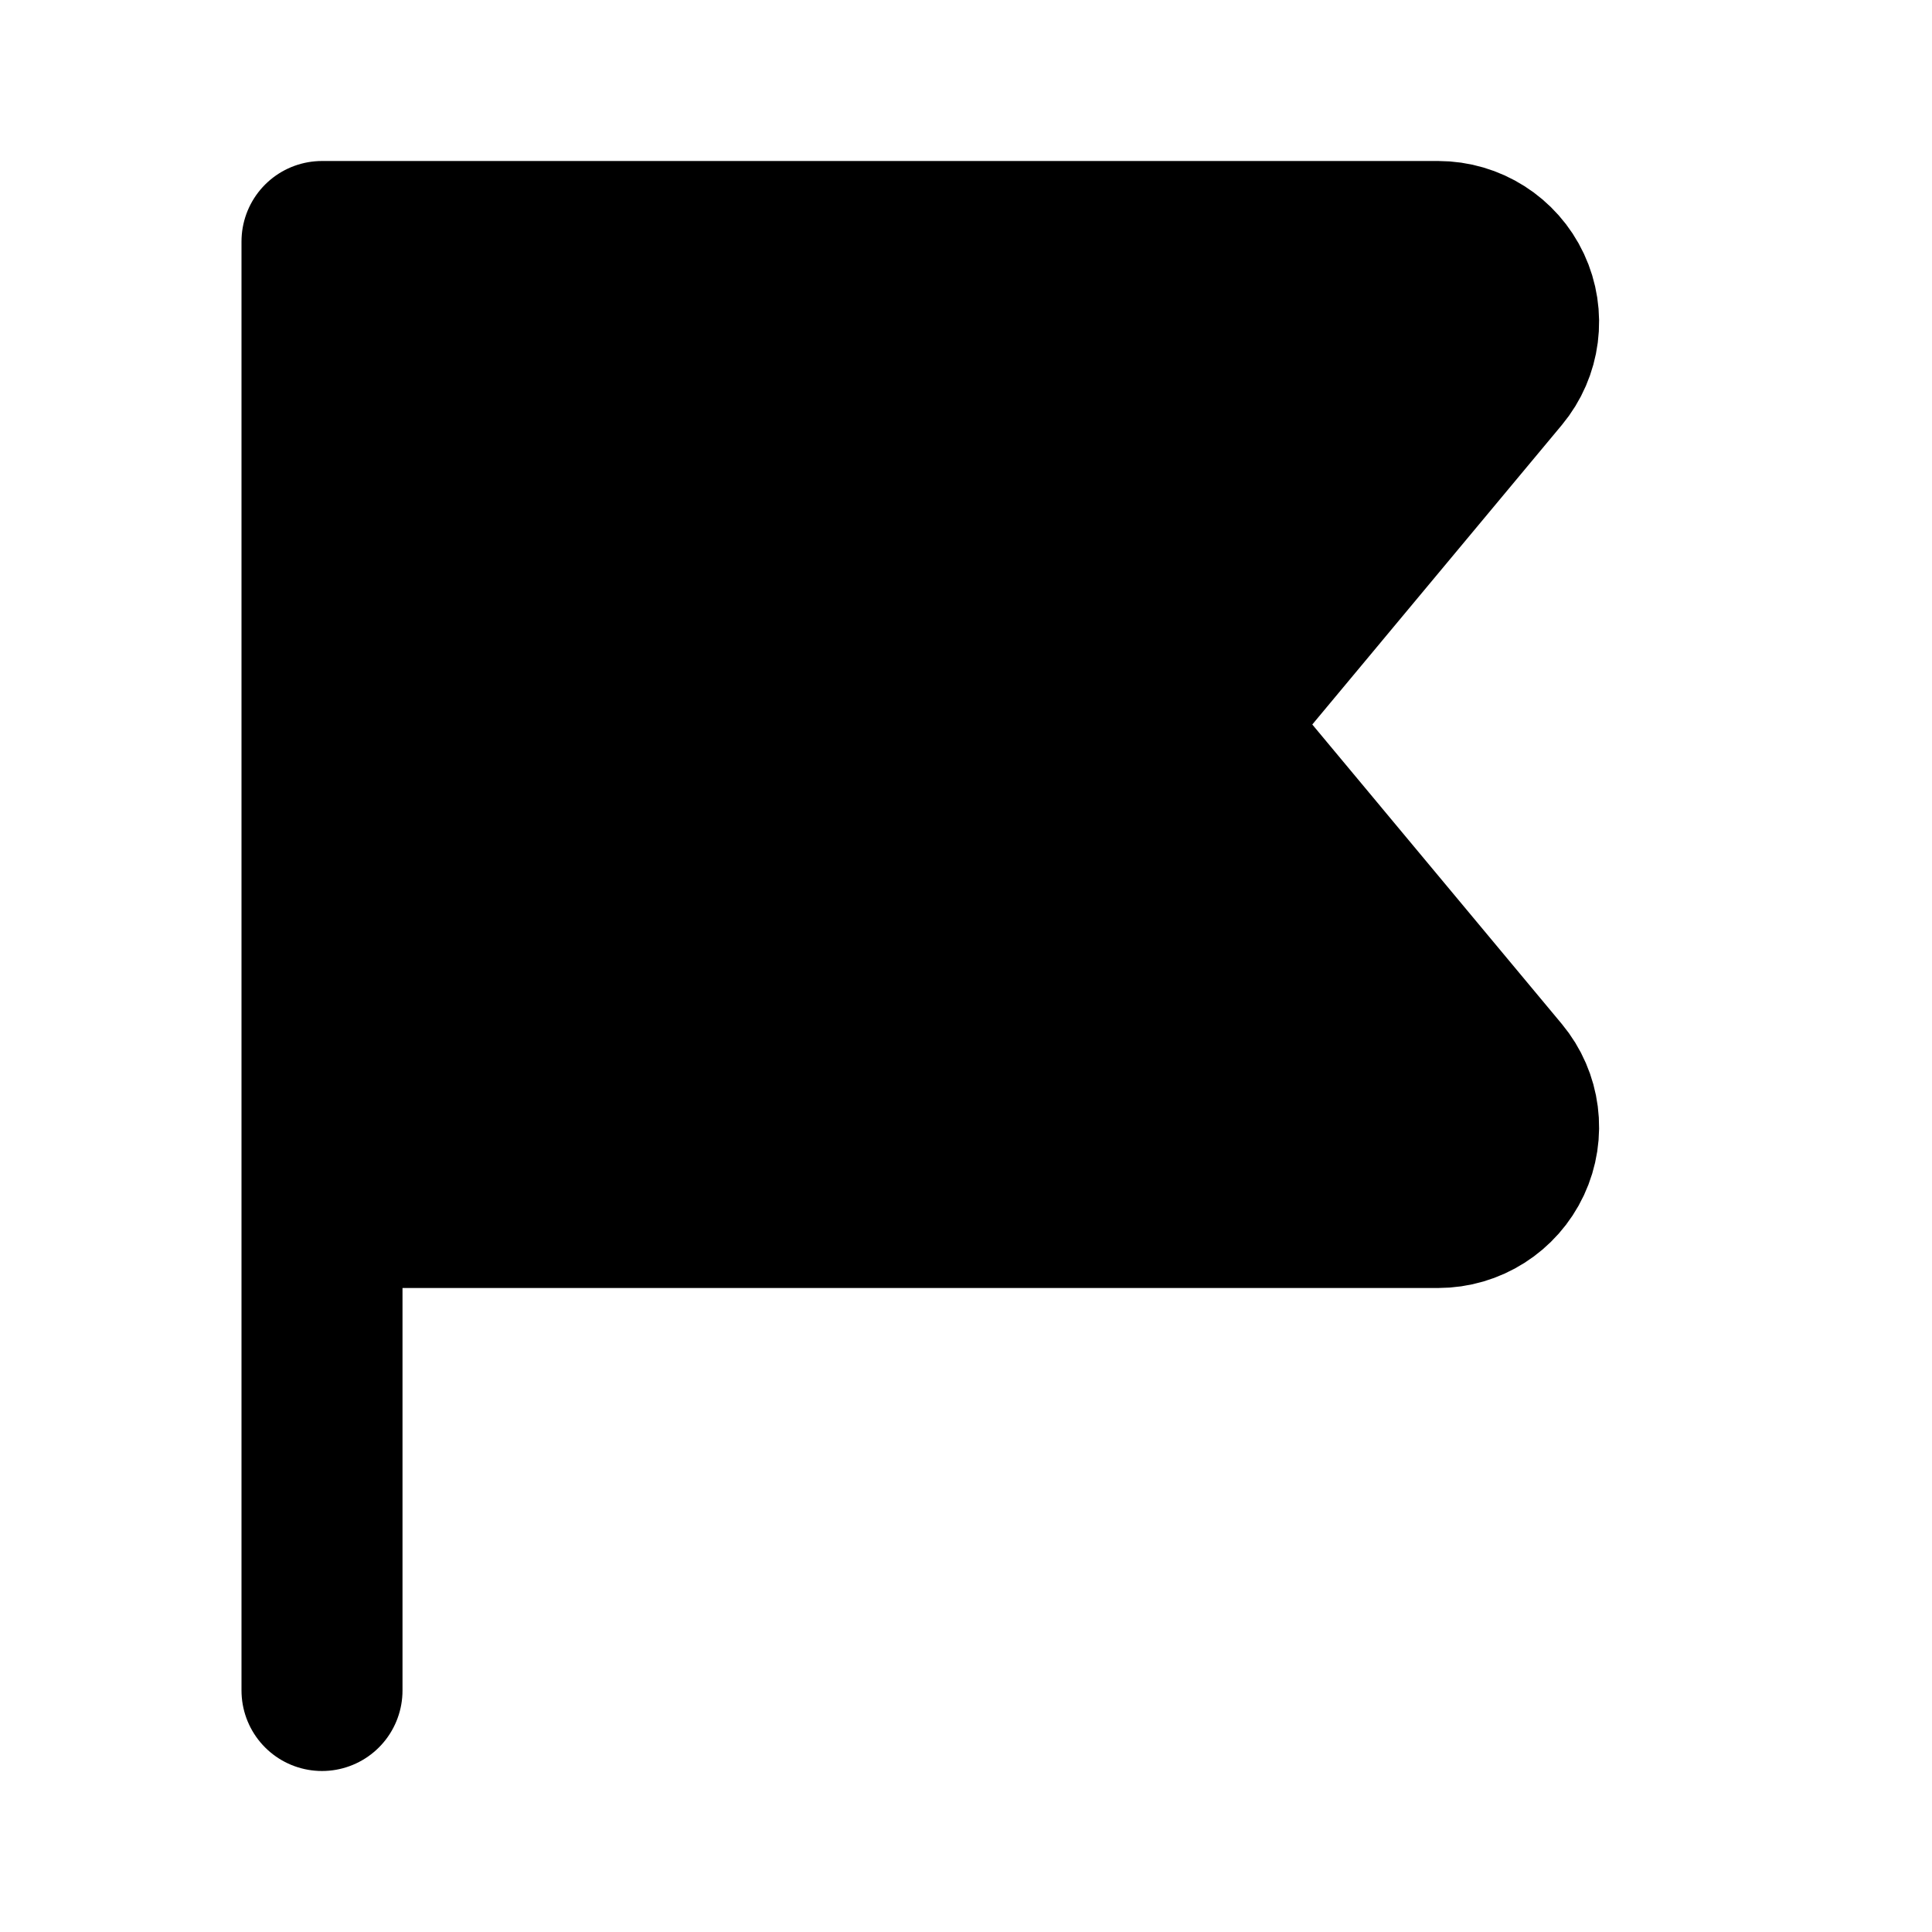
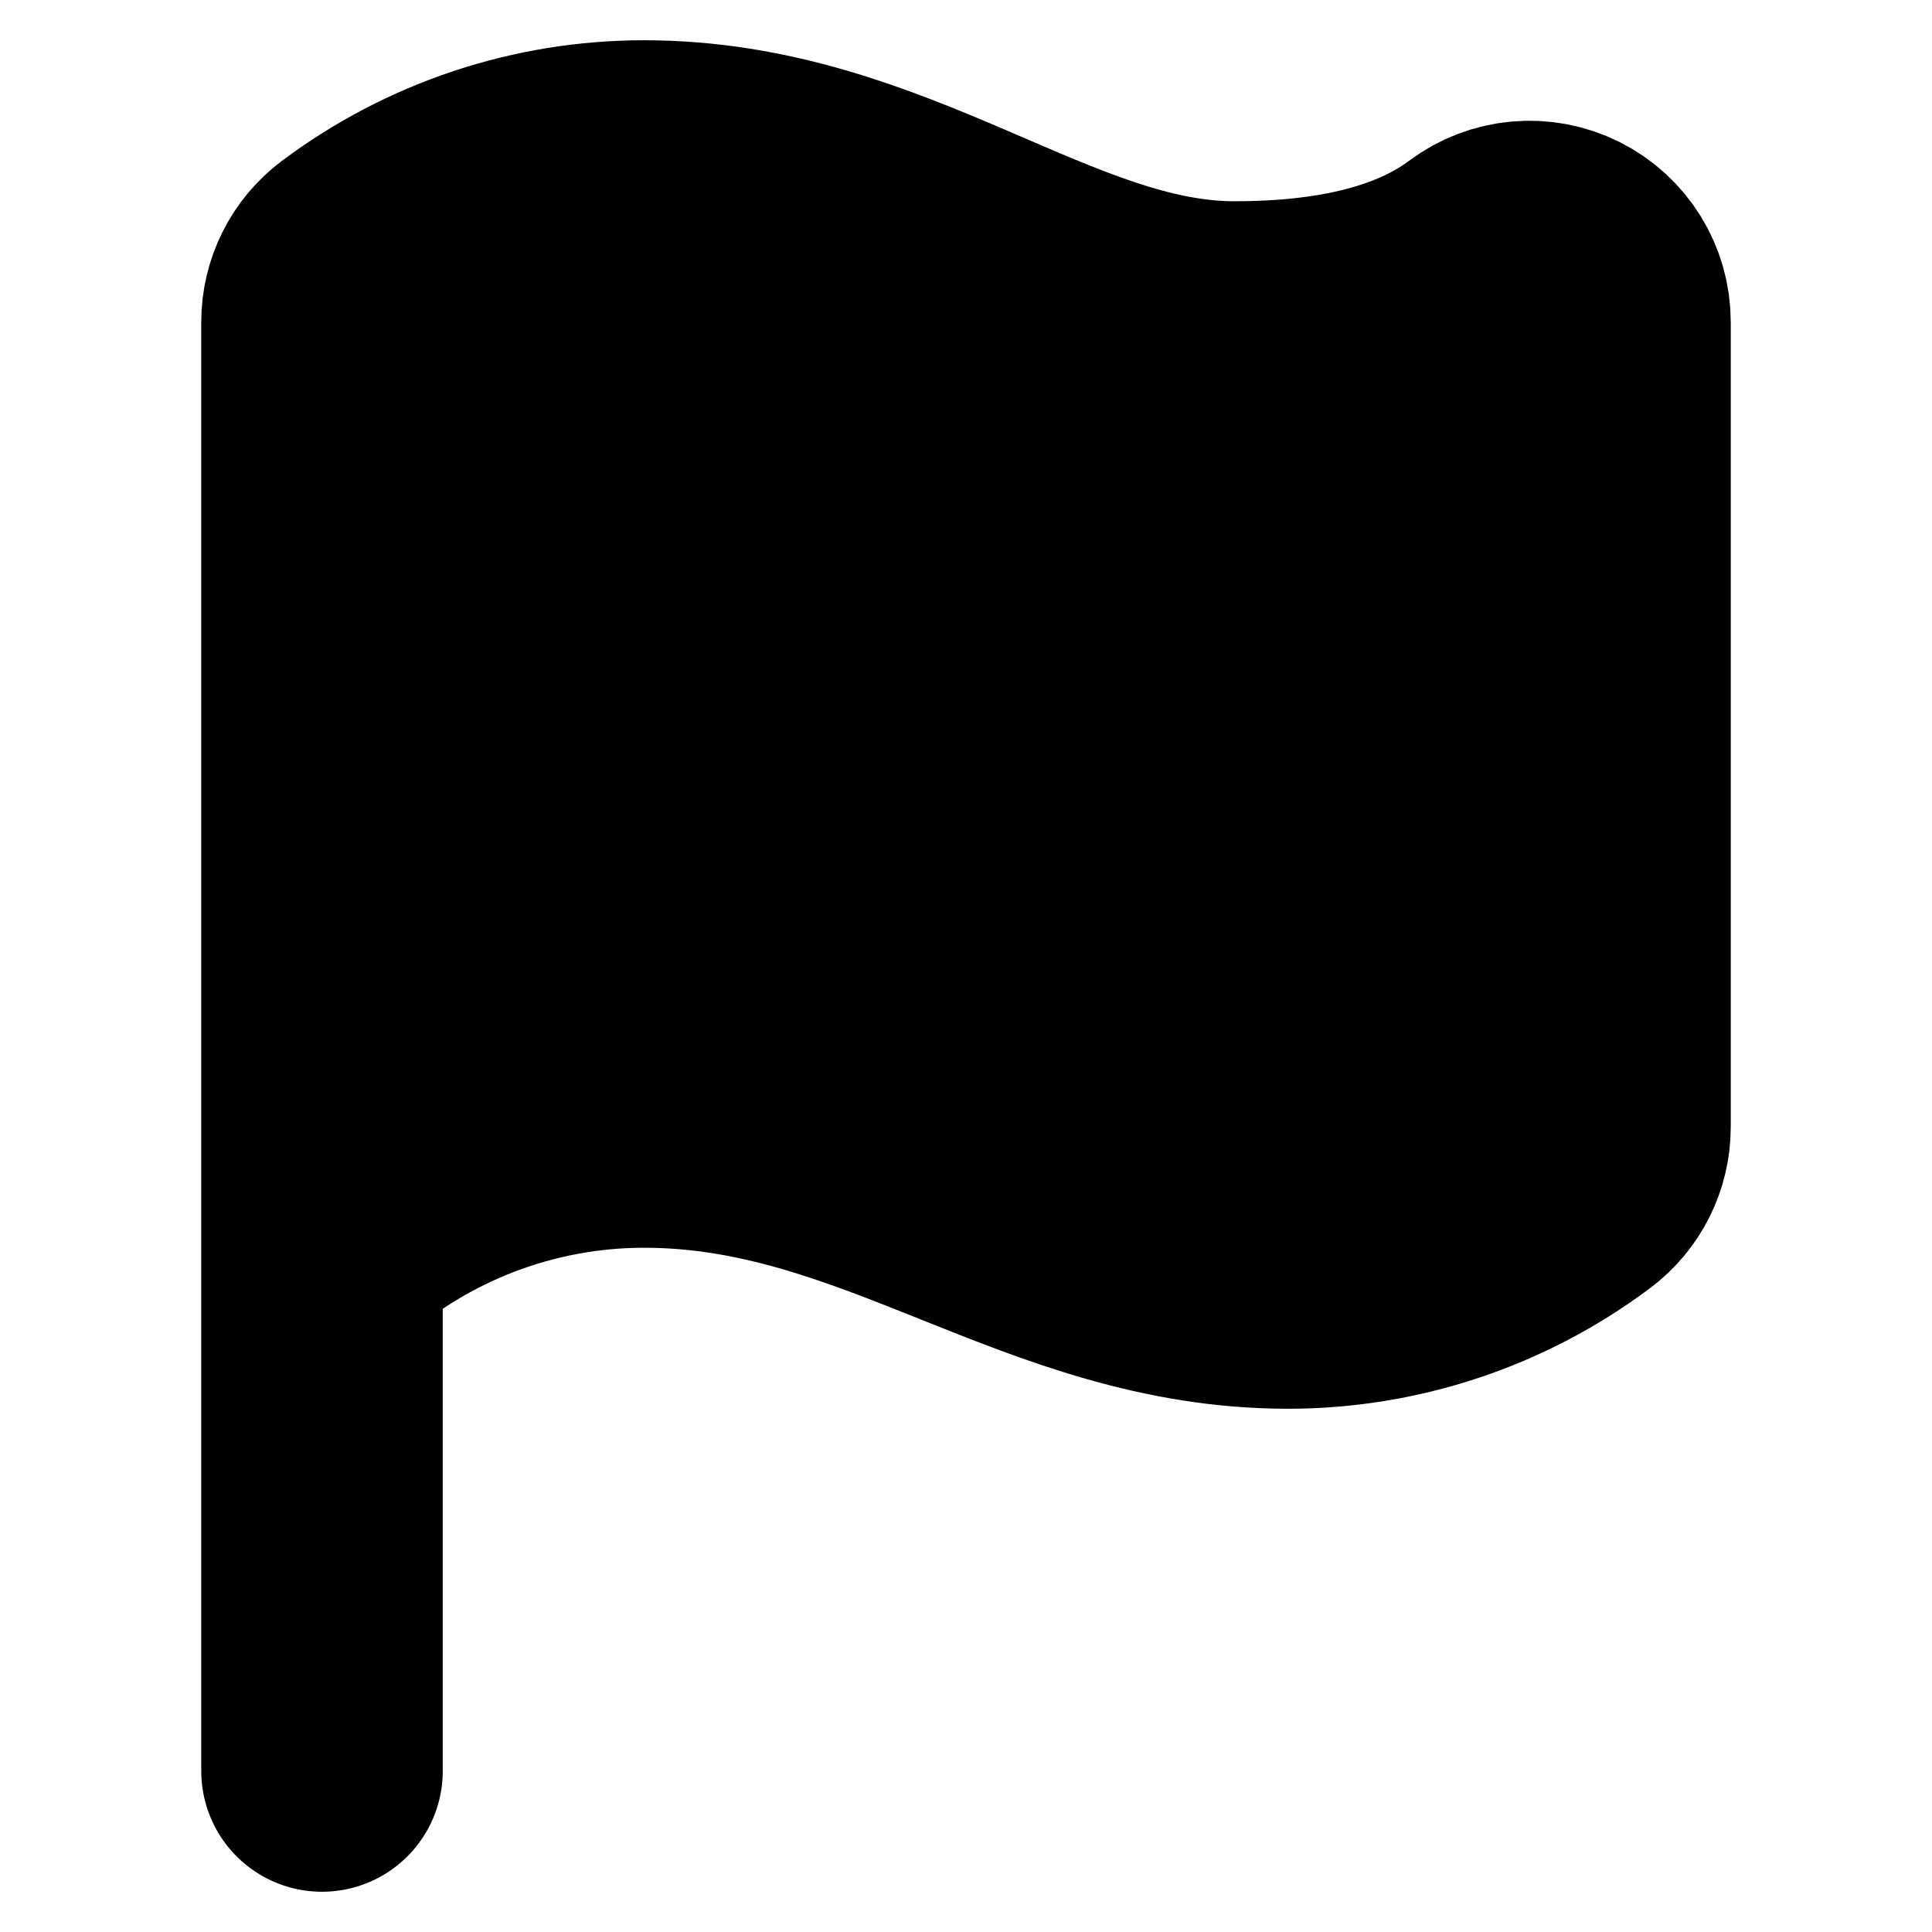
- <svg xmlns="http://www.w3.org/2000/svg" width="36" height="36" viewBox="0 0 24 24" stroke="currentColor" fill="currentColor" stroke-width="2" stroke-linecap="round" stroke-linejoin="round" class="ai ai-Flag">
-   <path d="M4 15h13.865a1 1 0 0 0 .768-1.64L15 9l3.633-4.36A1 1 0 0 0 17.865 3H4v18" />
+ <svg xmlns="http://www.w3.org/2000/svg" width="24" height="24" viewBox="0 0 24 24" fill="currentColor" stroke="currentColor" stroke-width="3" stroke-linecap="round" stroke-linejoin="round" class="lucide lucide-flag-icon lucide-flag">
+   <path d="M4 22V4a1 1 0 0 1 .4-.8A6 6 0 0 1 8 2c3 0 5 2 7.333 2q2 0 3.067-.8A1 1 0 0 1 20 4v10a1 1 0 0 1-.4.8A6 6 0 0 1 16 16c-3 0-5-2-8-2a6 6 0 0 0-4 1.528" />
</svg>
